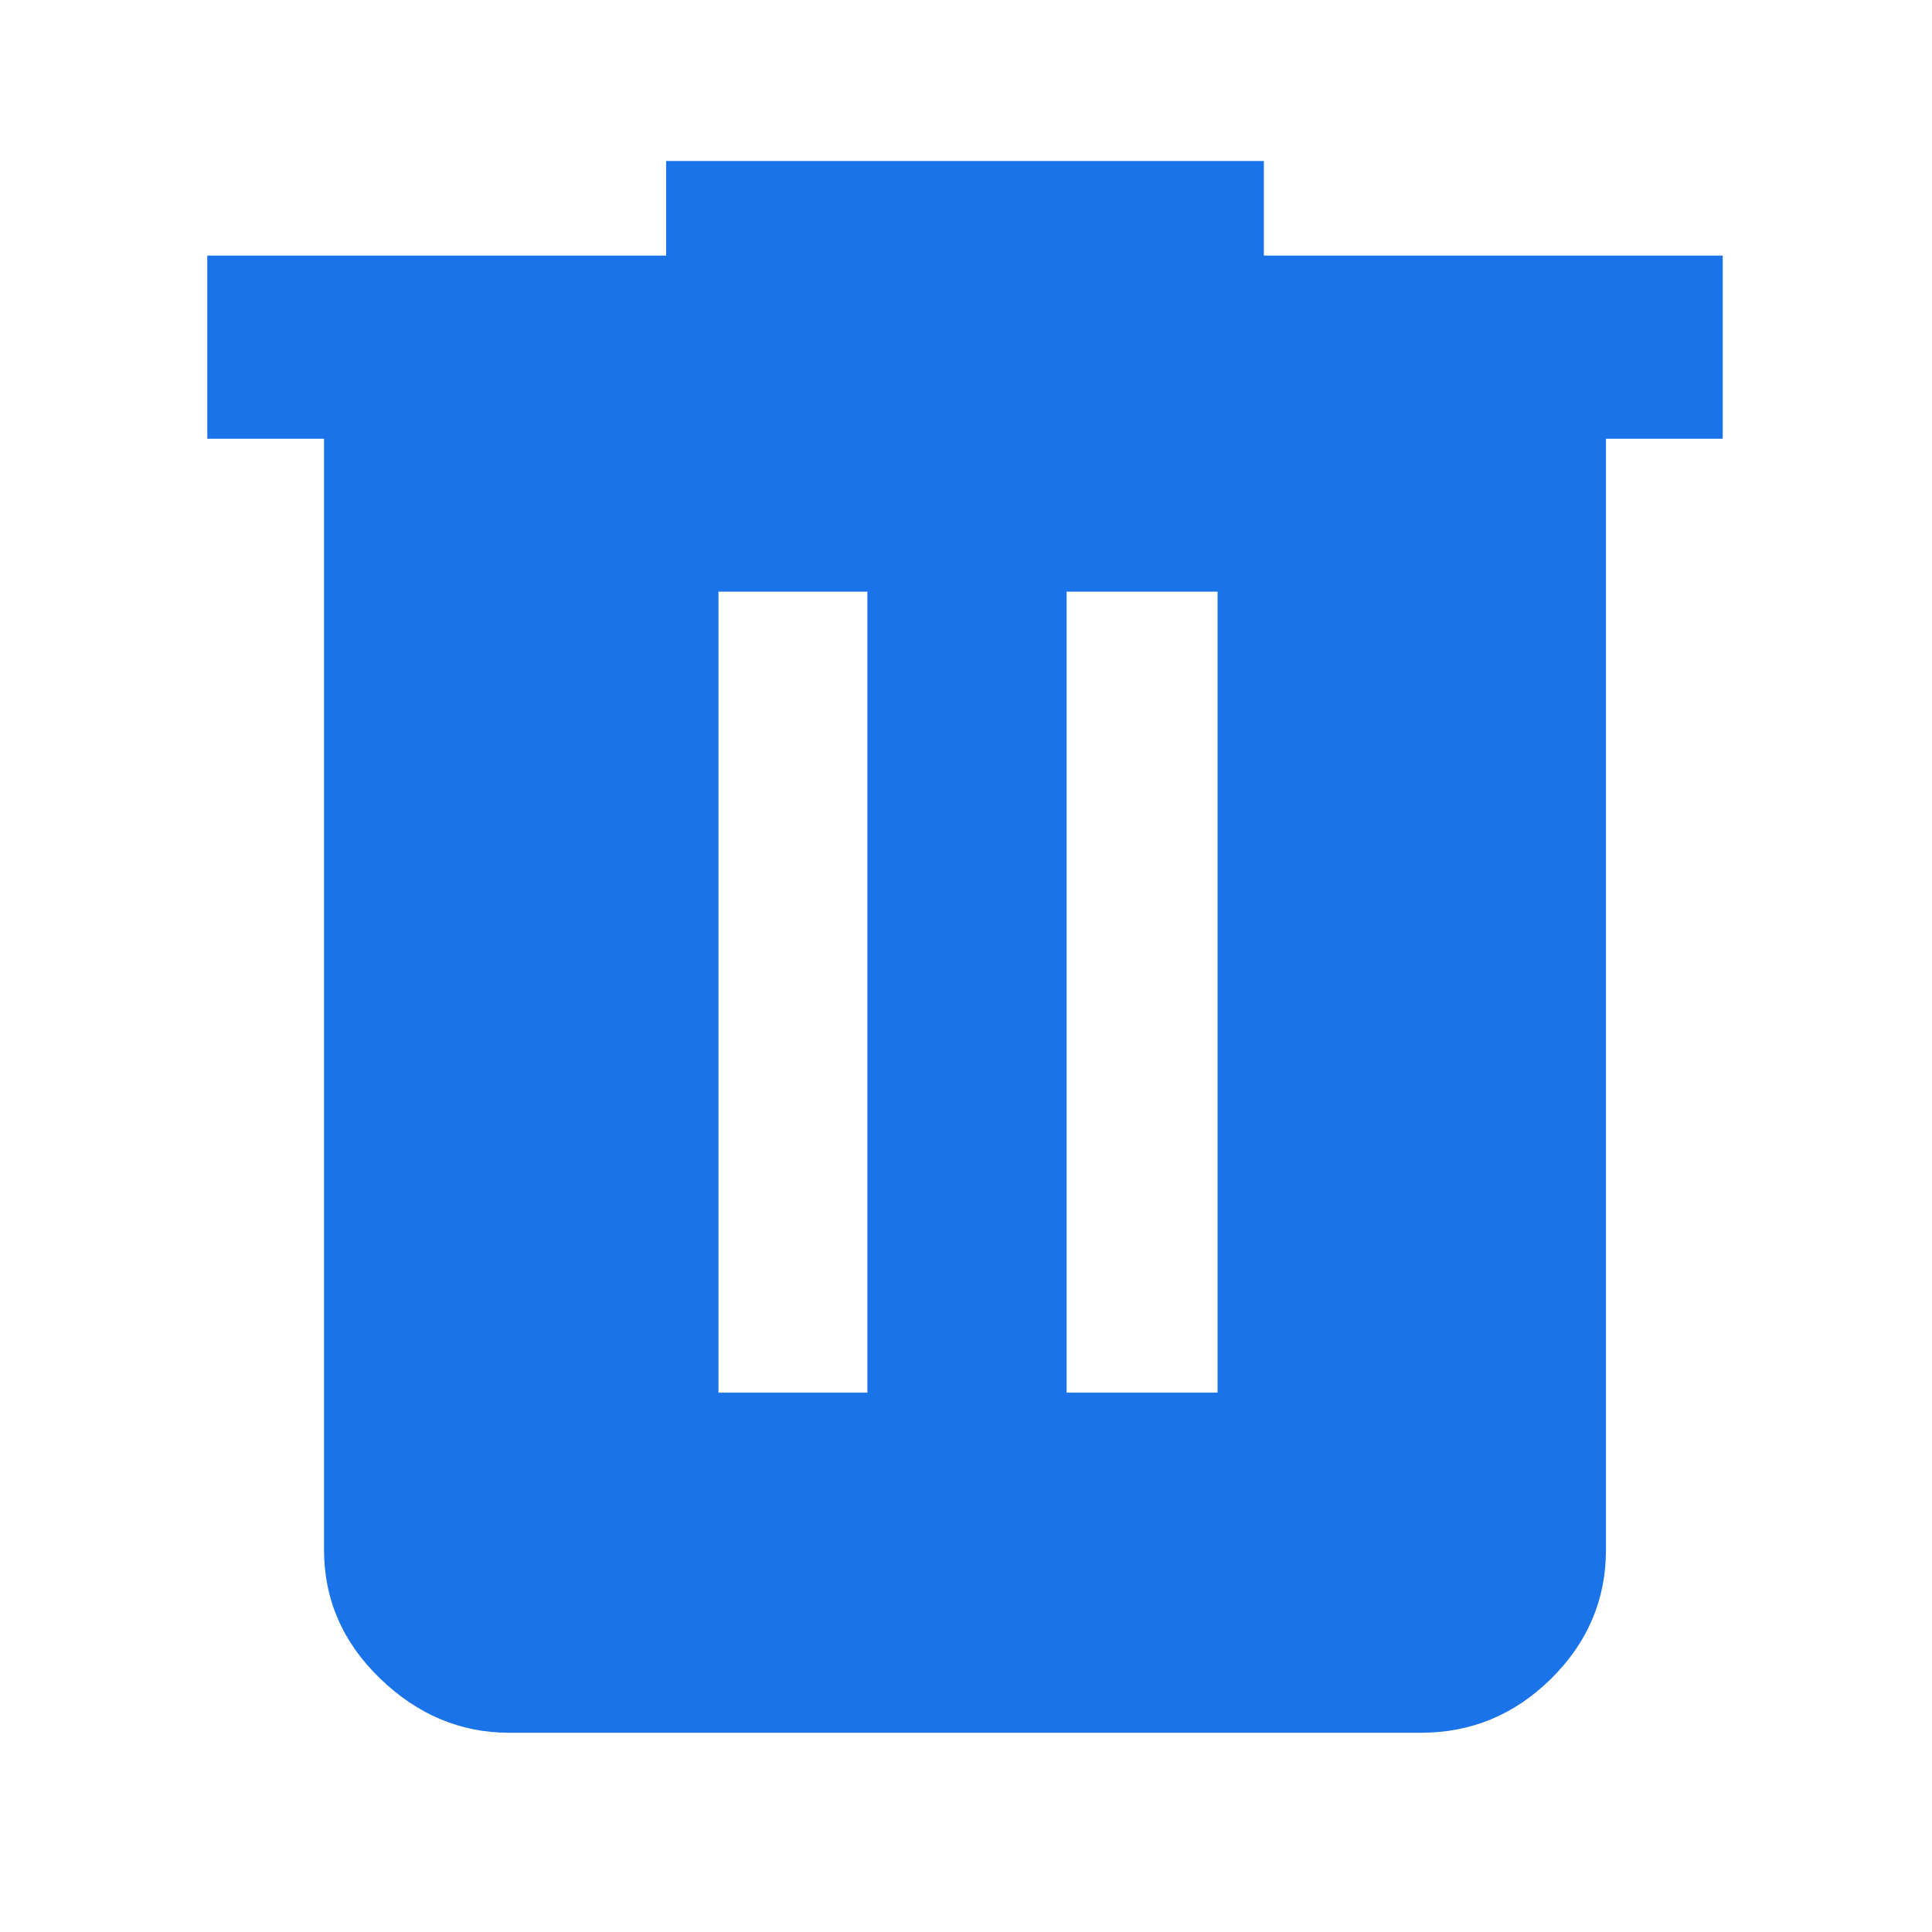
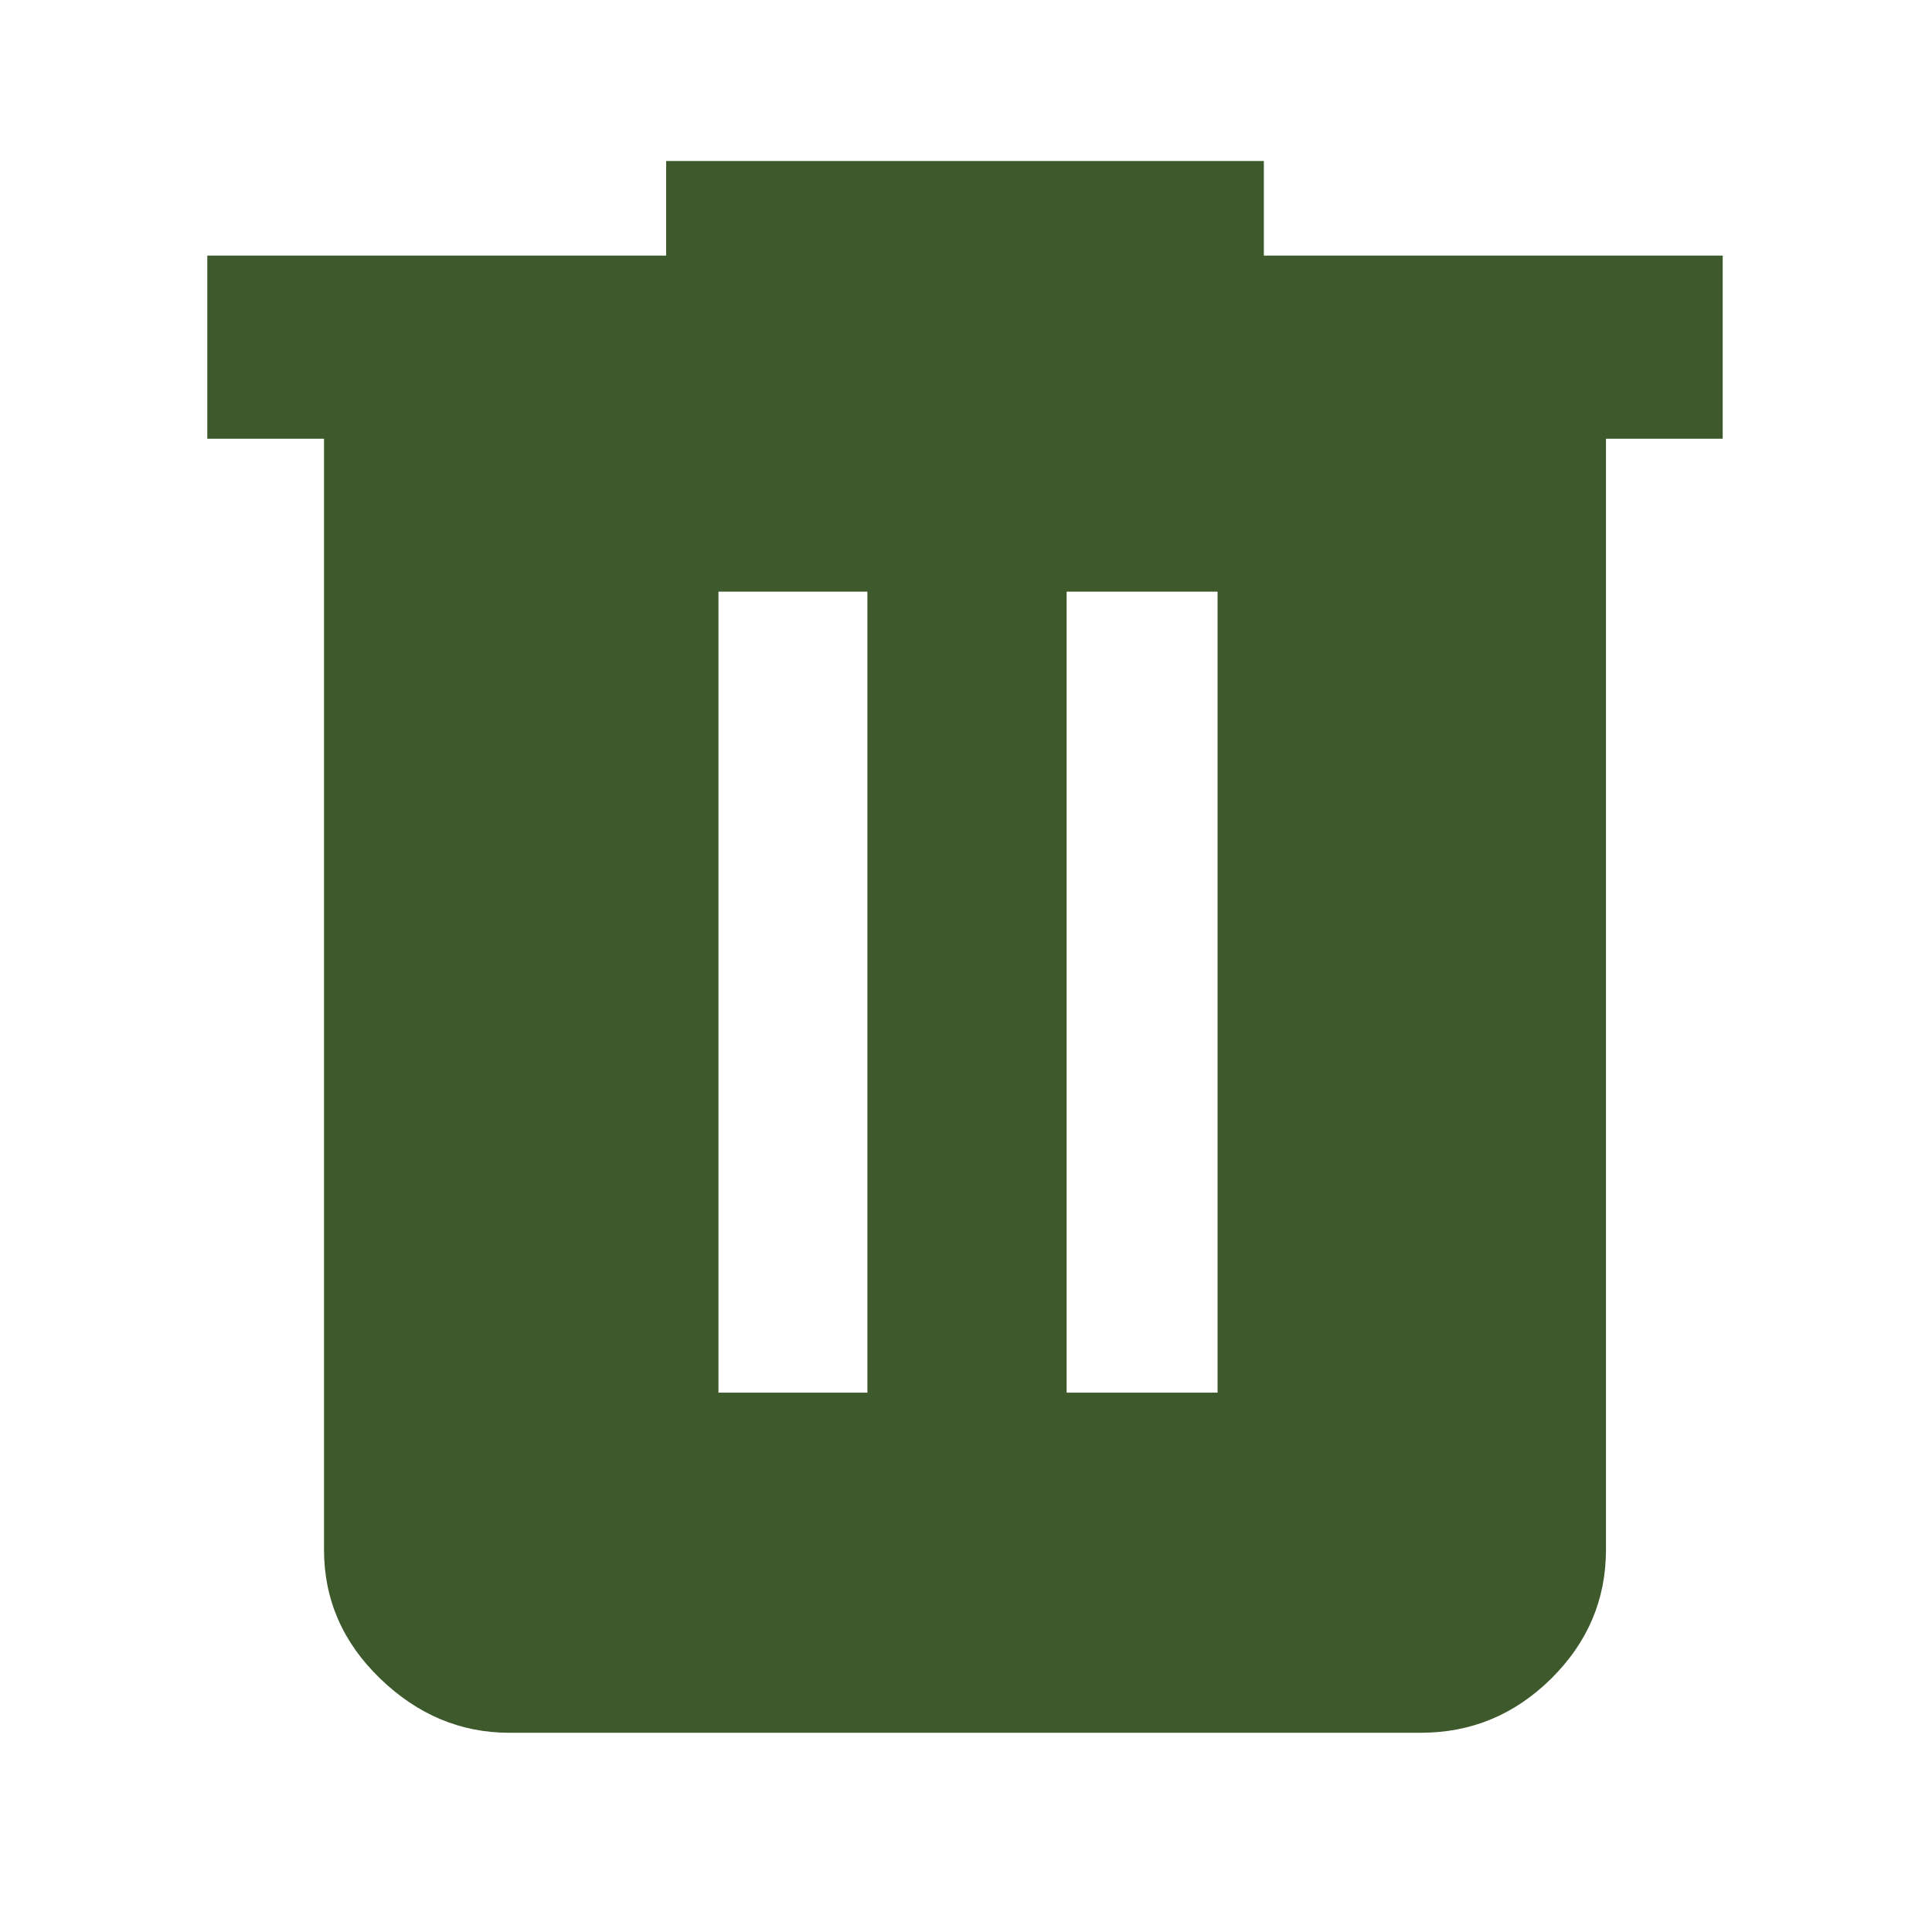
- <svg xmlns="http://www.w3.org/2000/svg" height="48px" viewBox="0 -960 960 960" width="48px" fill="#1A73E8">
+ <svg xmlns="http://www.w3.org/2000/svg" height="48px" viewBox="0 -960 960 960" width="48px" fill="#3E5A2C">
  <path d="M253-99q-36.19 0-64.09-26.91Q161-152.82 161-190v-552h-58v-91h228v-47h297v47h228v91h-58v552q0 37.18-27.21 64.09Q743.59-99 706-99H253Zm104-169h74v-398h-74v398Zm173 0h75v-398h-75v398Z" />
</svg>
